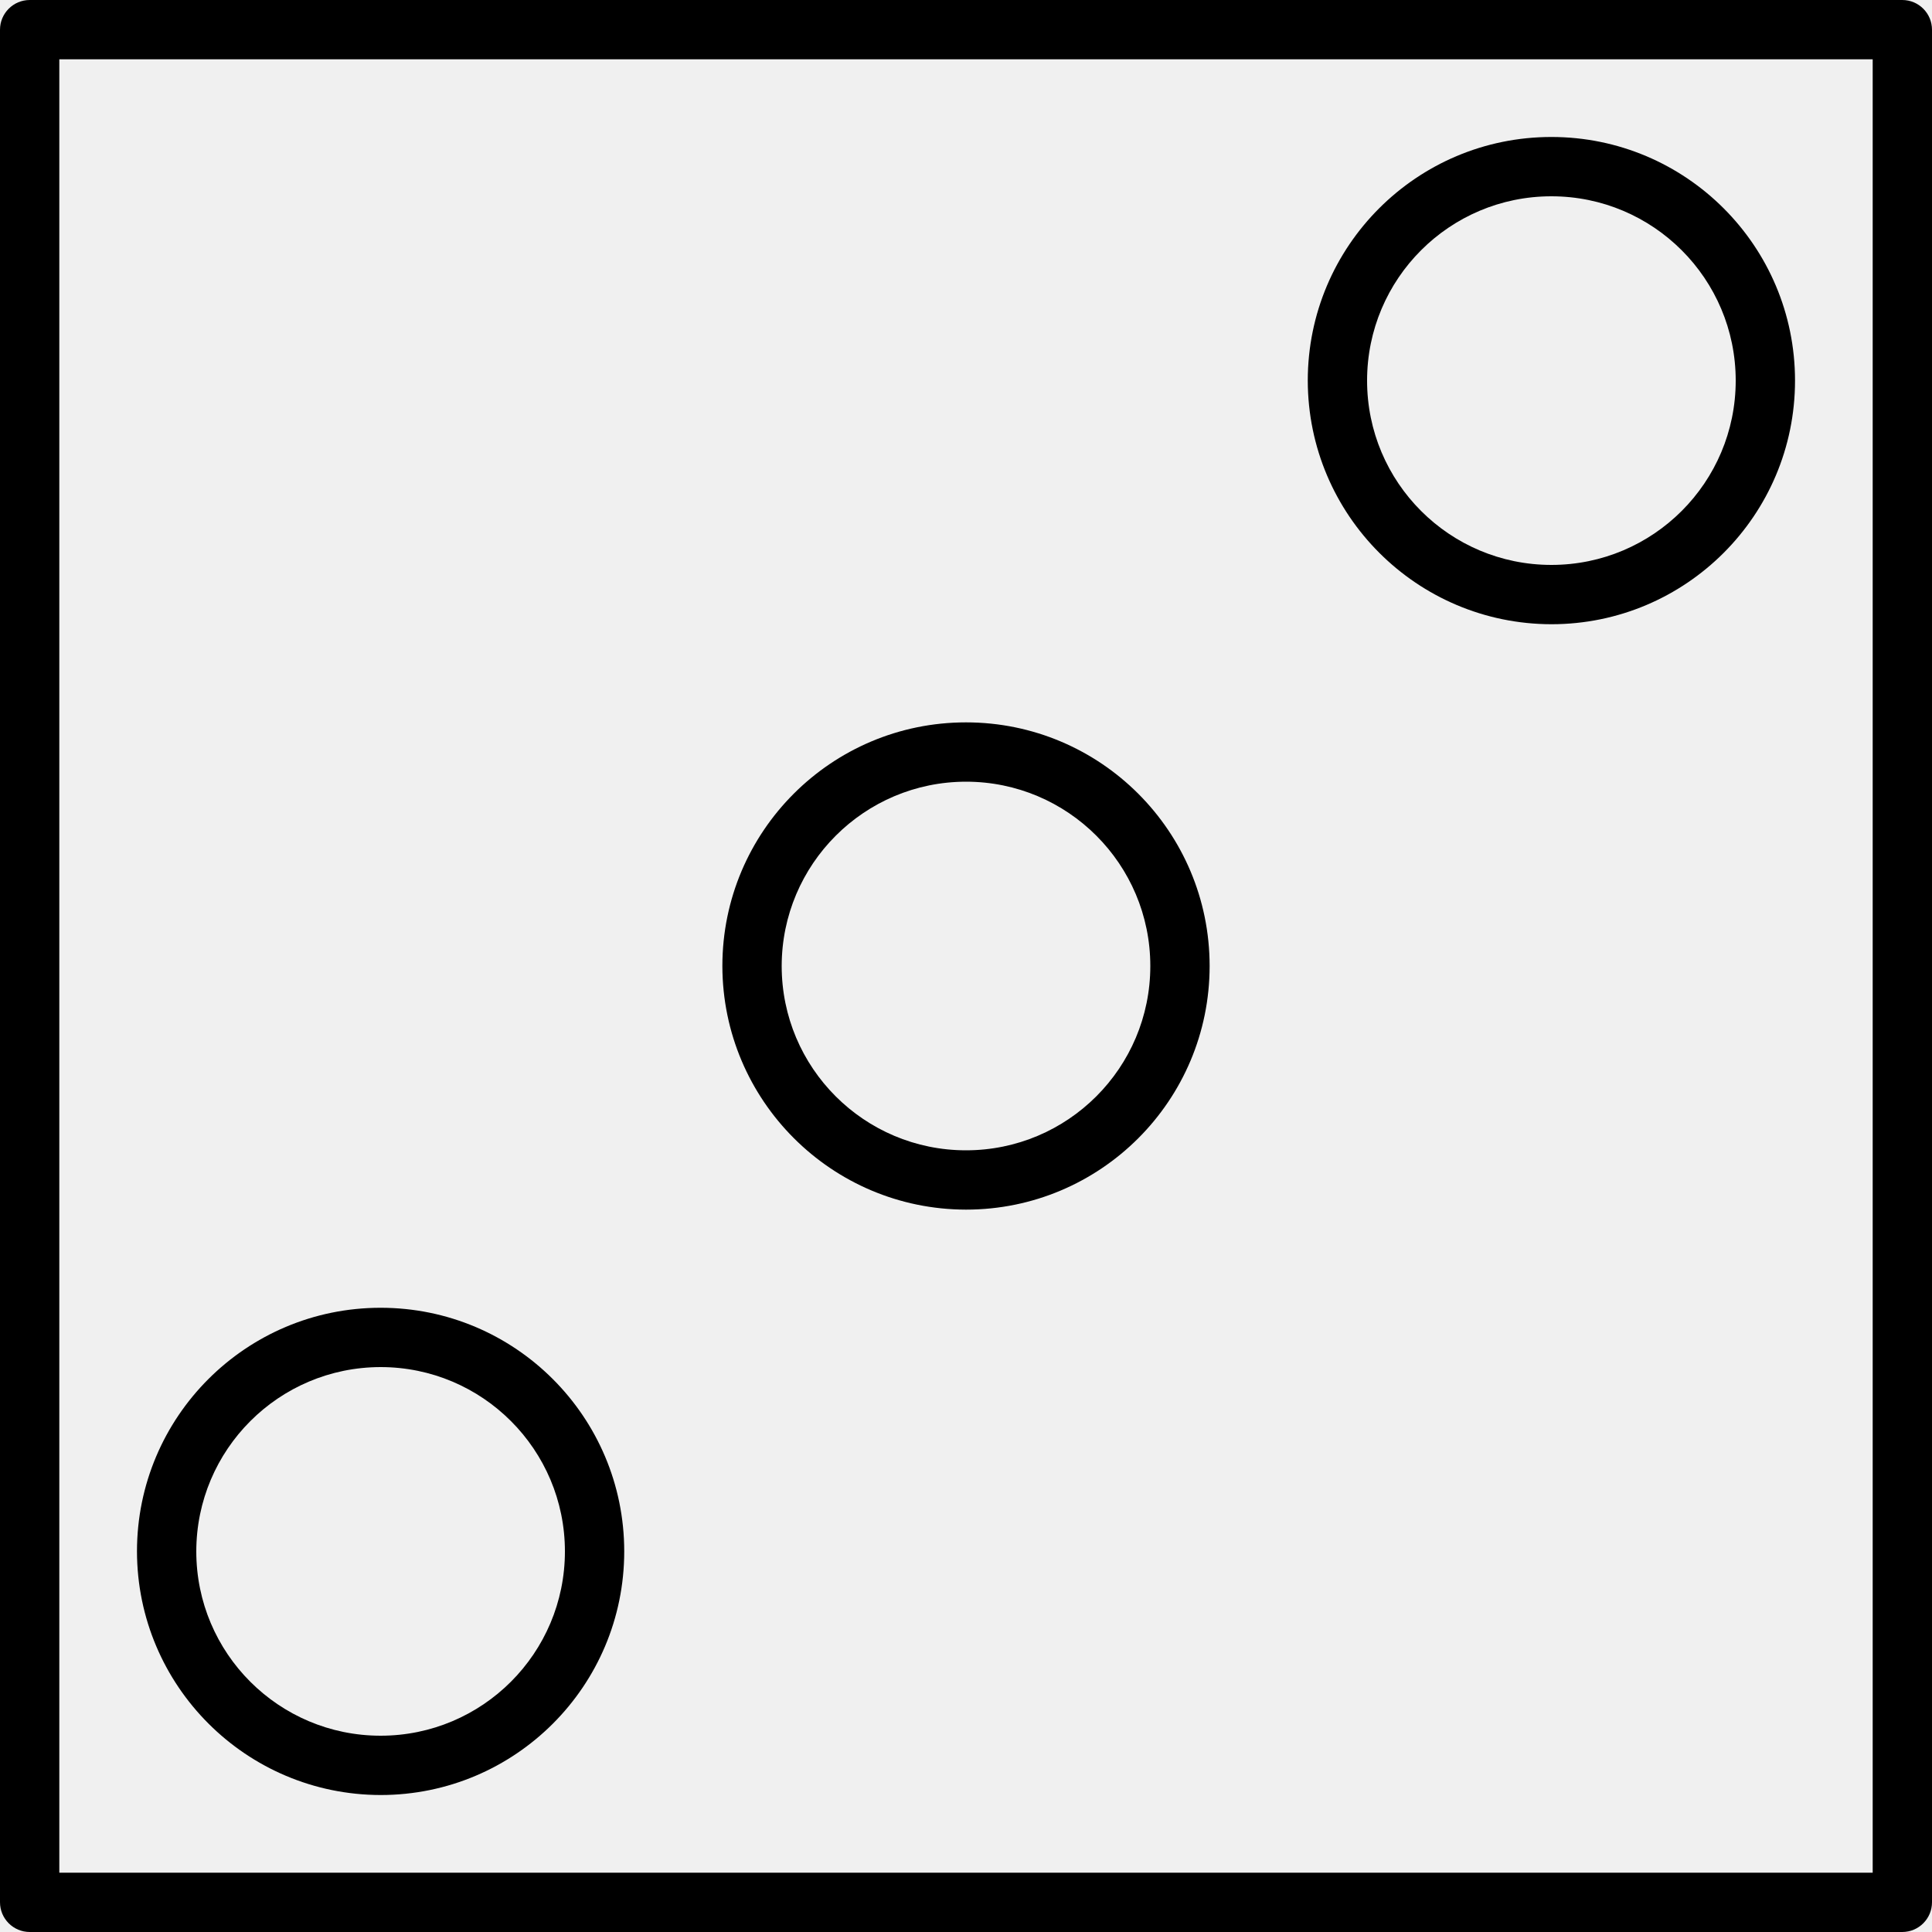
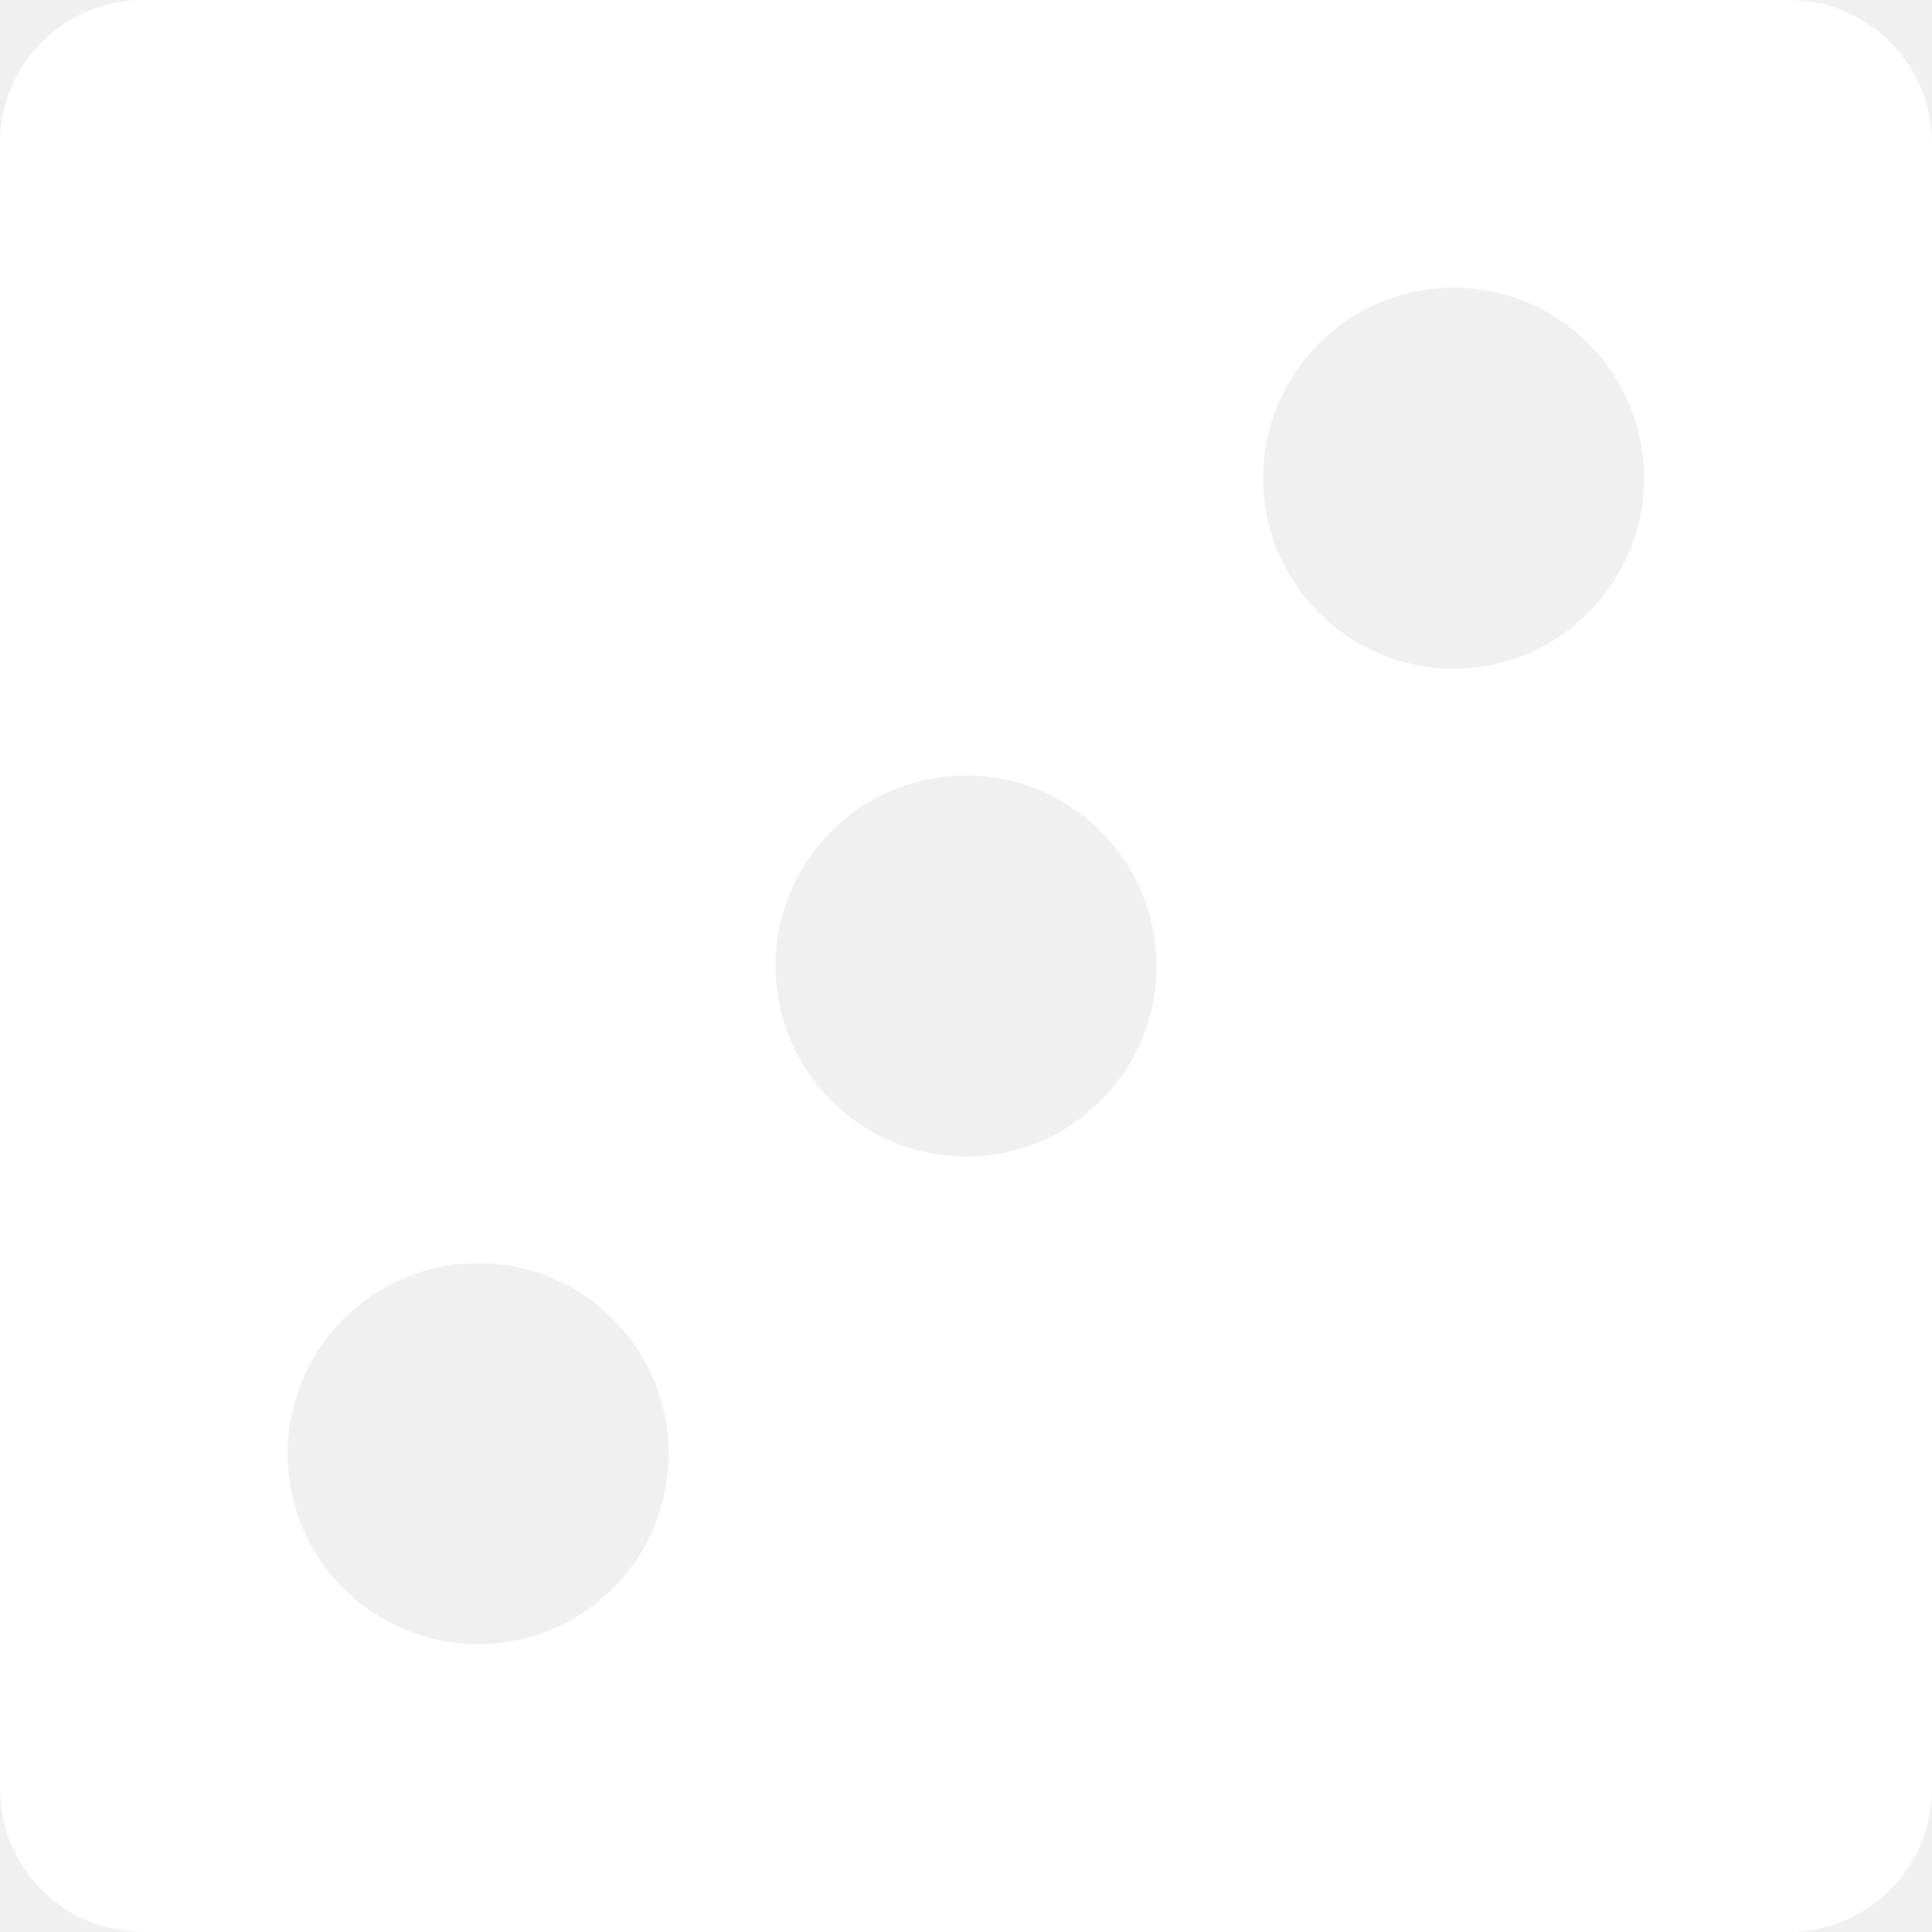
<svg xmlns="http://www.w3.org/2000/svg" viewBox="0 0 100 100">
  <g id="Layer_2" data-name="Layer 2">
-     <g id="Layer_1-2" data-name="Layer 1">
-       <path d="M98.46,0H1.54A1.54,1.54,0,0,0,0,1.54V98.46A1.54,1.54,0,0,0,1.54,100H98.46A1.54,1.54,0,0,0,100,98.46V1.54A1.54,1.54,0,0,0,98.46,0ZM96.93,96.93H3.07V3.07H96.93ZM50,62.61A12.61,12.61,0,1,0,37.39,50,12.63,12.63,0,0,0,50,62.61Zm0-22.15A9.54,9.54,0,1,1,40.46,50,9.55,9.55,0,0,1,50,40.46ZM19.7,92.91A12.61,12.61,0,1,0,7.09,80.3,12.63,12.63,0,0,0,19.7,92.91Zm0-22.15a9.54,9.54,0,1,1-9.54,9.54A9.55,9.55,0,0,1,19.7,70.76ZM80.3,32.31A12.61,12.61,0,1,0,67.69,19.7,12.63,12.63,0,0,0,80.3,32.31Zm0-22.15a9.54,9.54,0,1,1-9.54,9.54A9.54,9.54,0,0,1,80.3,10.16Z" />
+     <g id="Layer_1-2" data-name="Layer 1" fill="#fff">
+       <path d="M92.58,0H7.42A7.42,7.42,0,0,0,0,7.42V92.58A7.42,7.42,0,0,0,7.42,100H92.58A7.42,7.42,0,0,0,100,92.58V7.42A7.42,7.42,0,0,0,92.58,0ZM24.75,85.1a9.86,9.86,0,1,1,9.86-9.85A9.85,9.85,0,0,1,24.75,85.1ZM50,59.86A9.86,9.86,0,1,1,59.86,50,9.86,9.86,0,0,1,50,59.86ZM75.25,34.61a9.86,9.86,0,1,1,9.85-9.86A9.87,9.87,0,0,1,75.25,34.61Z" />
    </g>
  </g>
</svg>
